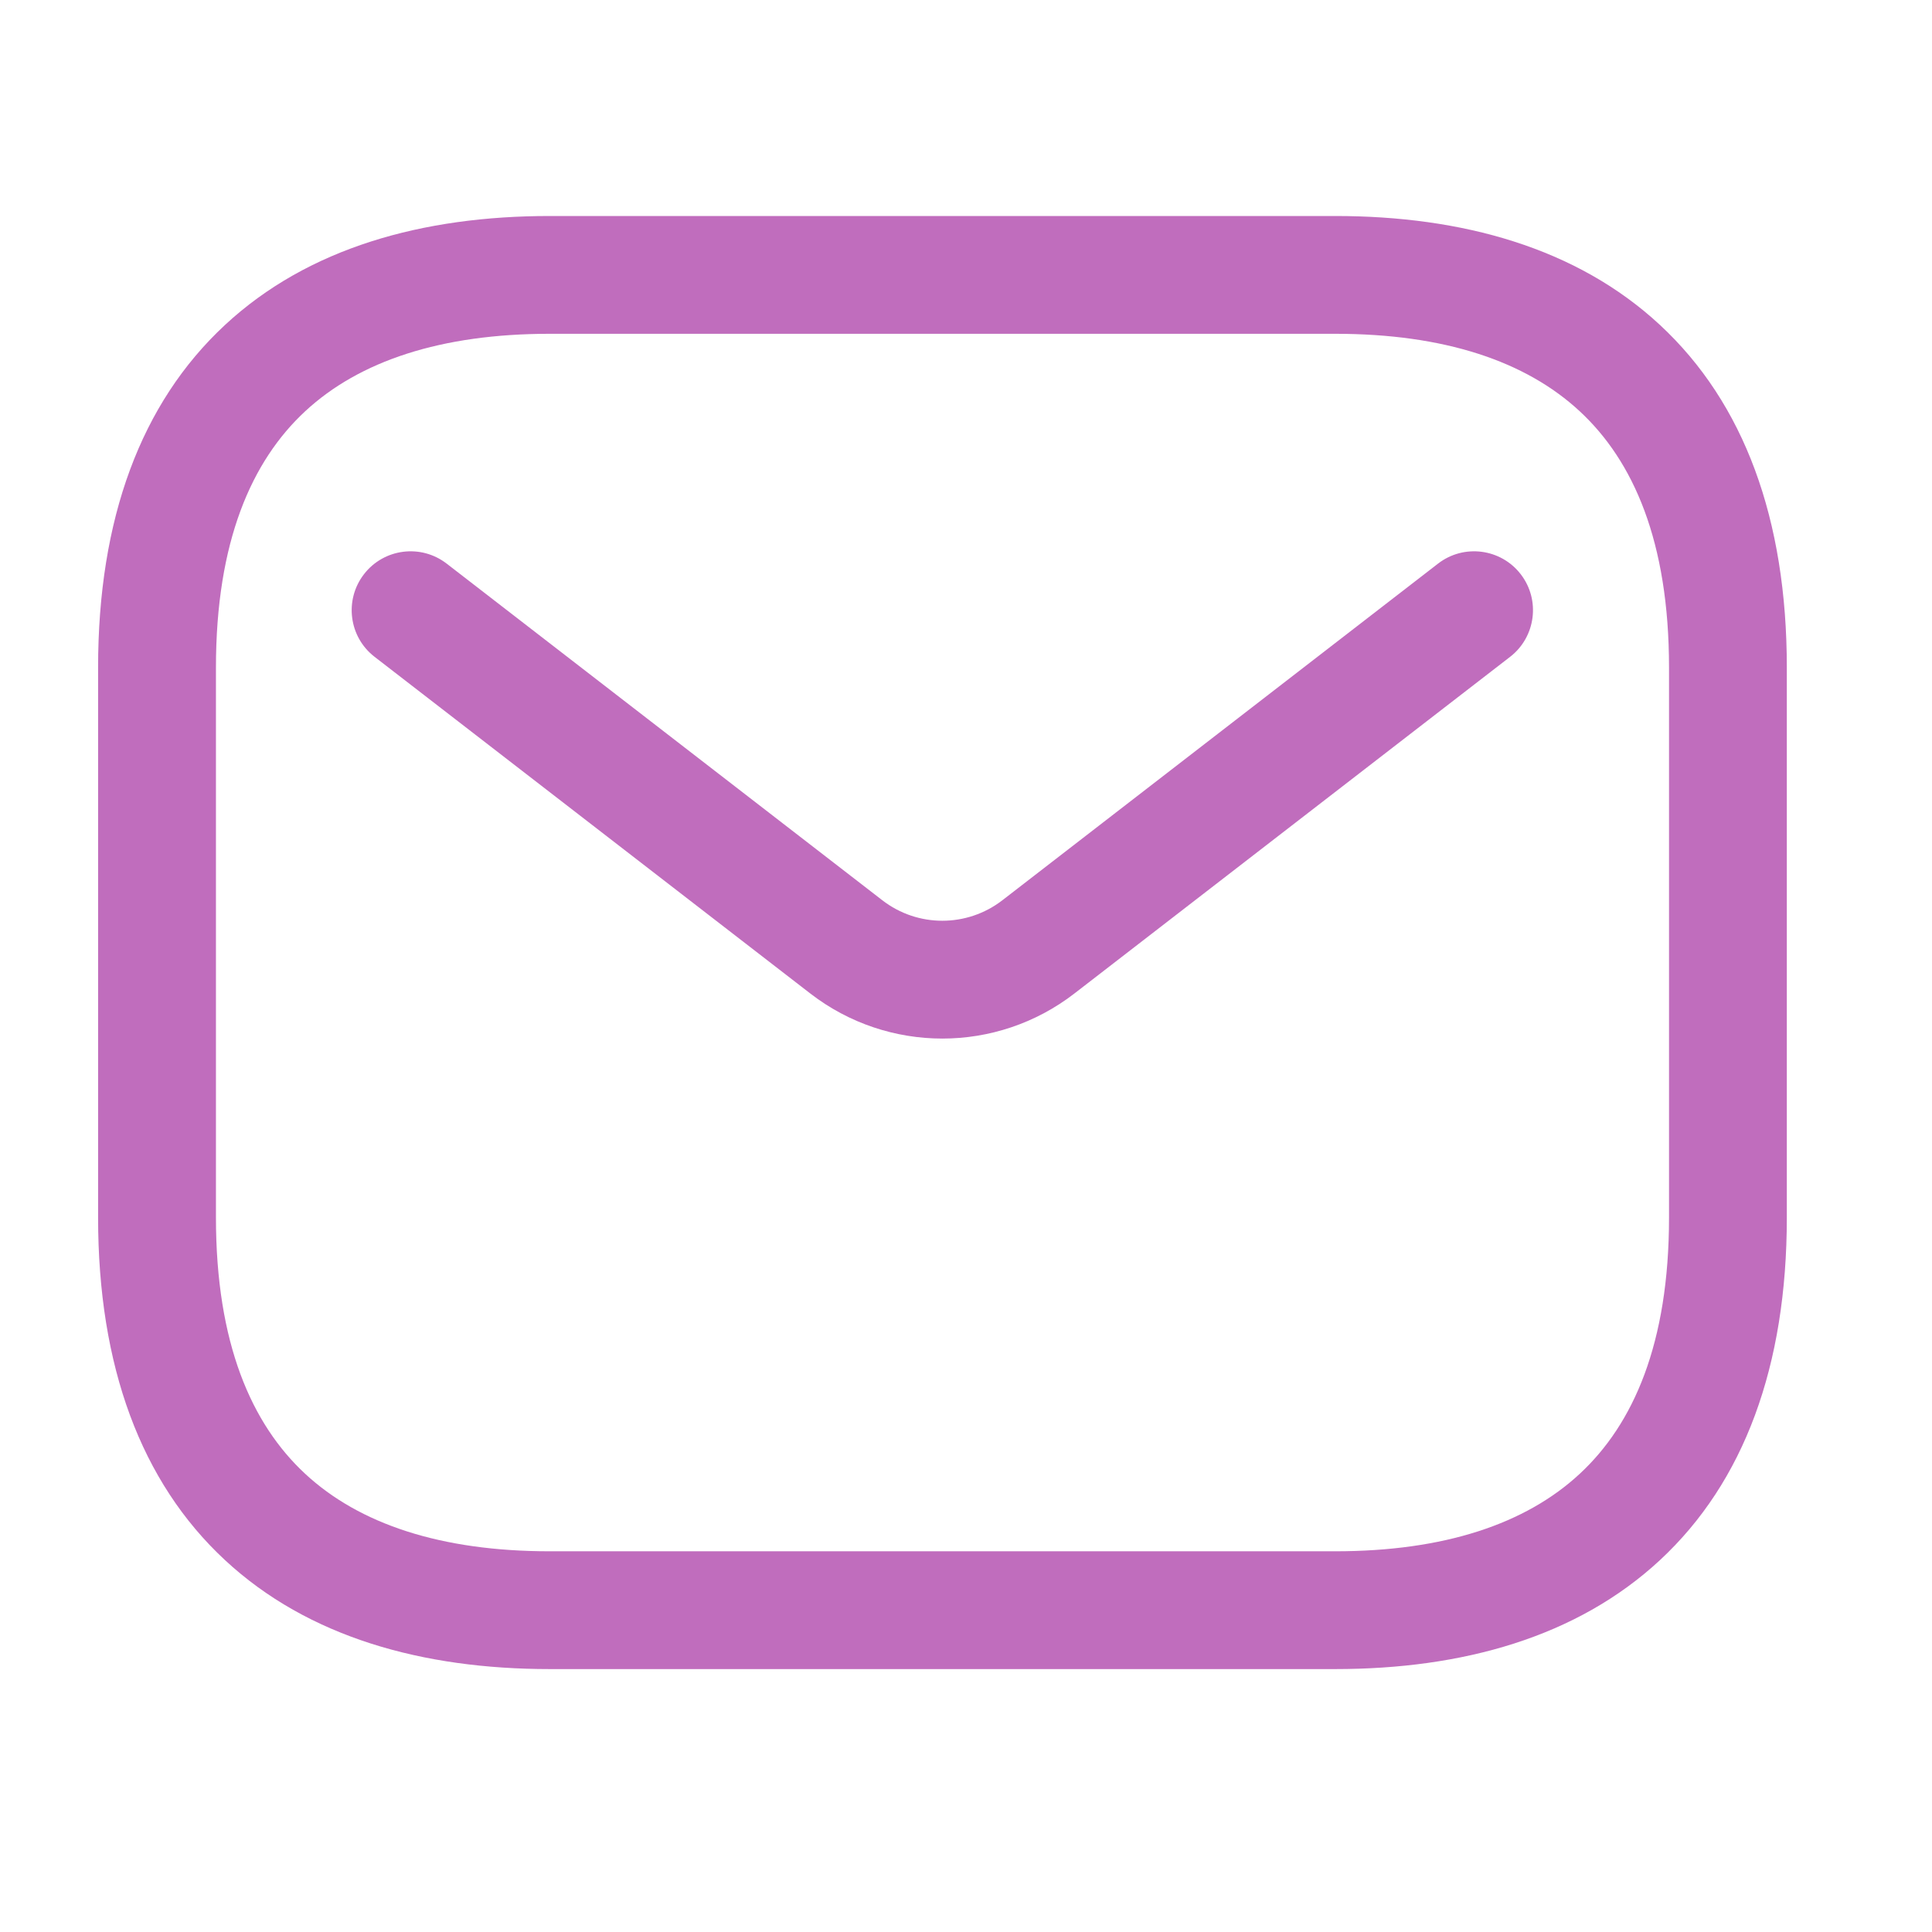
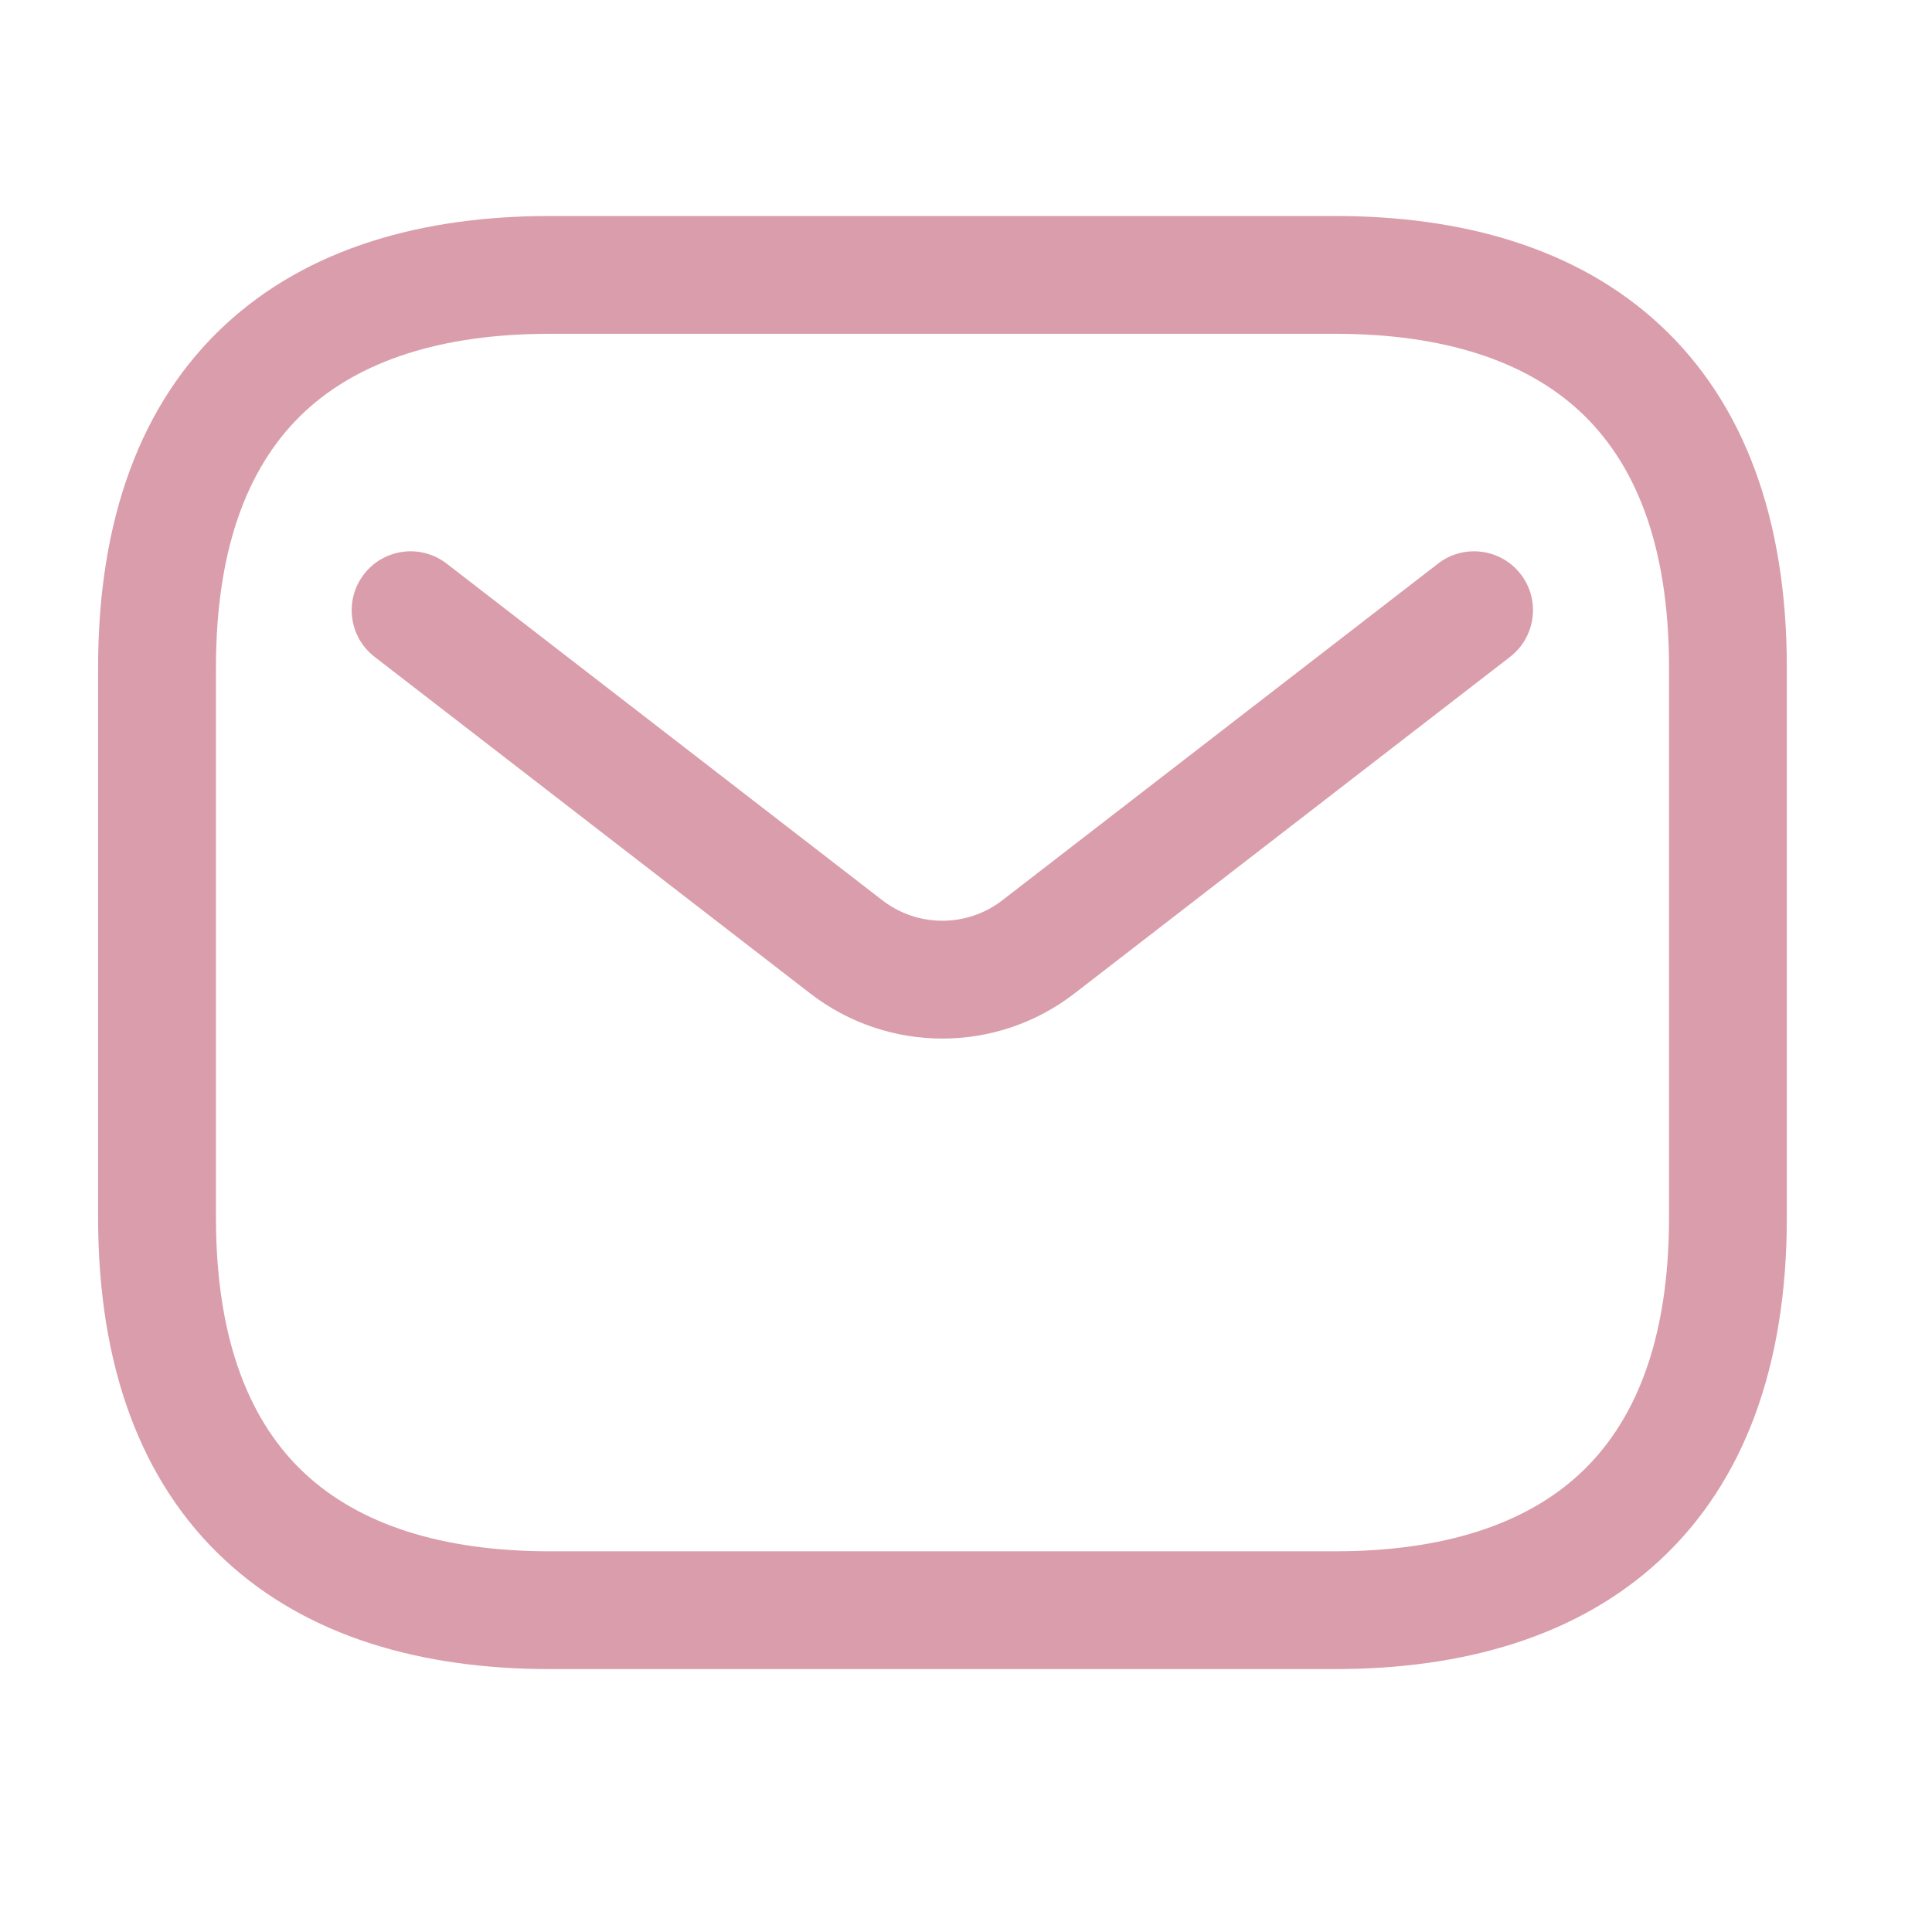
<svg xmlns="http://www.w3.org/2000/svg" width="35" height="35" viewBox="0 0 35 35" fill="none">
-   <path fill-rule="evenodd" clip-rule="evenodd" d="M5.527 7.452C4.56 8.35 3.912 9.808 3.912 12.095V22.055C3.912 24.342 4.56 25.8 5.527 26.698C6.509 27.61 7.988 28.103 9.959 28.103H24.188C26.159 28.103 27.638 27.61 28.62 26.698C29.588 25.8 30.236 24.342 30.236 22.055V12.095C30.236 9.808 29.588 8.35 28.62 7.452C27.638 6.54 26.159 6.047 24.188 6.047H9.959C7.988 6.047 6.509 6.54 5.527 7.452ZM4.075 5.888C5.583 4.487 7.661 3.913 9.959 3.913H24.188C26.486 3.913 28.564 4.487 30.073 5.888C31.595 7.302 32.37 9.401 32.37 12.095V22.055C32.37 24.749 31.595 26.848 30.073 28.262C28.564 29.663 26.486 30.237 24.188 30.237H9.959C7.661 30.237 5.583 29.663 4.075 28.262C2.552 26.848 1.777 24.749 1.777 22.055V12.095C1.777 9.401 2.552 7.302 4.075 5.888Z" fill="#c06dbd" />
-   <path fill-rule="evenodd" clip-rule="evenodd" d="M27.549 10.402C27.909 10.868 27.823 11.539 27.357 11.899L19.464 17.998C18.055 19.087 16.088 19.087 14.679 17.998L6.786 11.899C6.319 11.539 6.234 10.868 6.594 10.402C6.954 9.936 7.624 9.85 8.091 10.21L15.984 16.309C16.624 16.804 17.518 16.804 18.159 16.309L26.052 10.21C26.518 9.85 27.189 9.936 27.549 10.402Z" fill="#c06dbd" />
+   <path fill-rule="evenodd" clip-rule="evenodd" d="M5.527 7.452C4.56 8.35 3.912 9.808 3.912 12.095V22.055C3.912 24.342 4.56 25.8 5.527 26.698C6.509 27.61 7.988 28.103 9.959 28.103H24.188C26.159 28.103 27.638 27.61 28.62 26.698C29.588 25.8 30.236 24.342 30.236 22.055V12.095C30.236 9.808 29.588 8.35 28.62 7.452C27.638 6.54 26.159 6.047 24.188 6.047H9.959C7.988 6.047 6.509 6.54 5.527 7.452ZM4.075 5.888C5.583 4.487 7.661 3.913 9.959 3.913H24.188C26.486 3.913 28.564 4.487 30.073 5.888C31.595 7.302 32.37 9.401 32.37 12.095V22.055C32.37 24.749 31.595 26.848 30.073 28.262C28.564 29.663 26.486 30.237 24.188 30.237H9.959C7.661 30.237 5.583 29.663 4.075 28.262C2.552 26.848 1.777 24.749 1.777 22.055V12.095C1.777 9.401 2.552 7.302 4.075 5.888Z" fill="#da9dab" />
+   <path fill-rule="evenodd" clip-rule="evenodd" d="M27.549 10.402C27.909 10.868 27.823 11.539 27.357 11.899L19.464 17.998C18.055 19.087 16.088 19.087 14.679 17.998L6.786 11.899C6.319 11.539 6.234 10.868 6.594 10.402C6.954 9.936 7.624 9.85 8.091 10.21L15.984 16.309C16.624 16.804 17.518 16.804 18.159 16.309L26.052 10.21C26.518 9.85 27.189 9.936 27.549 10.402Z" fill="#da9dab" />
</svg>
